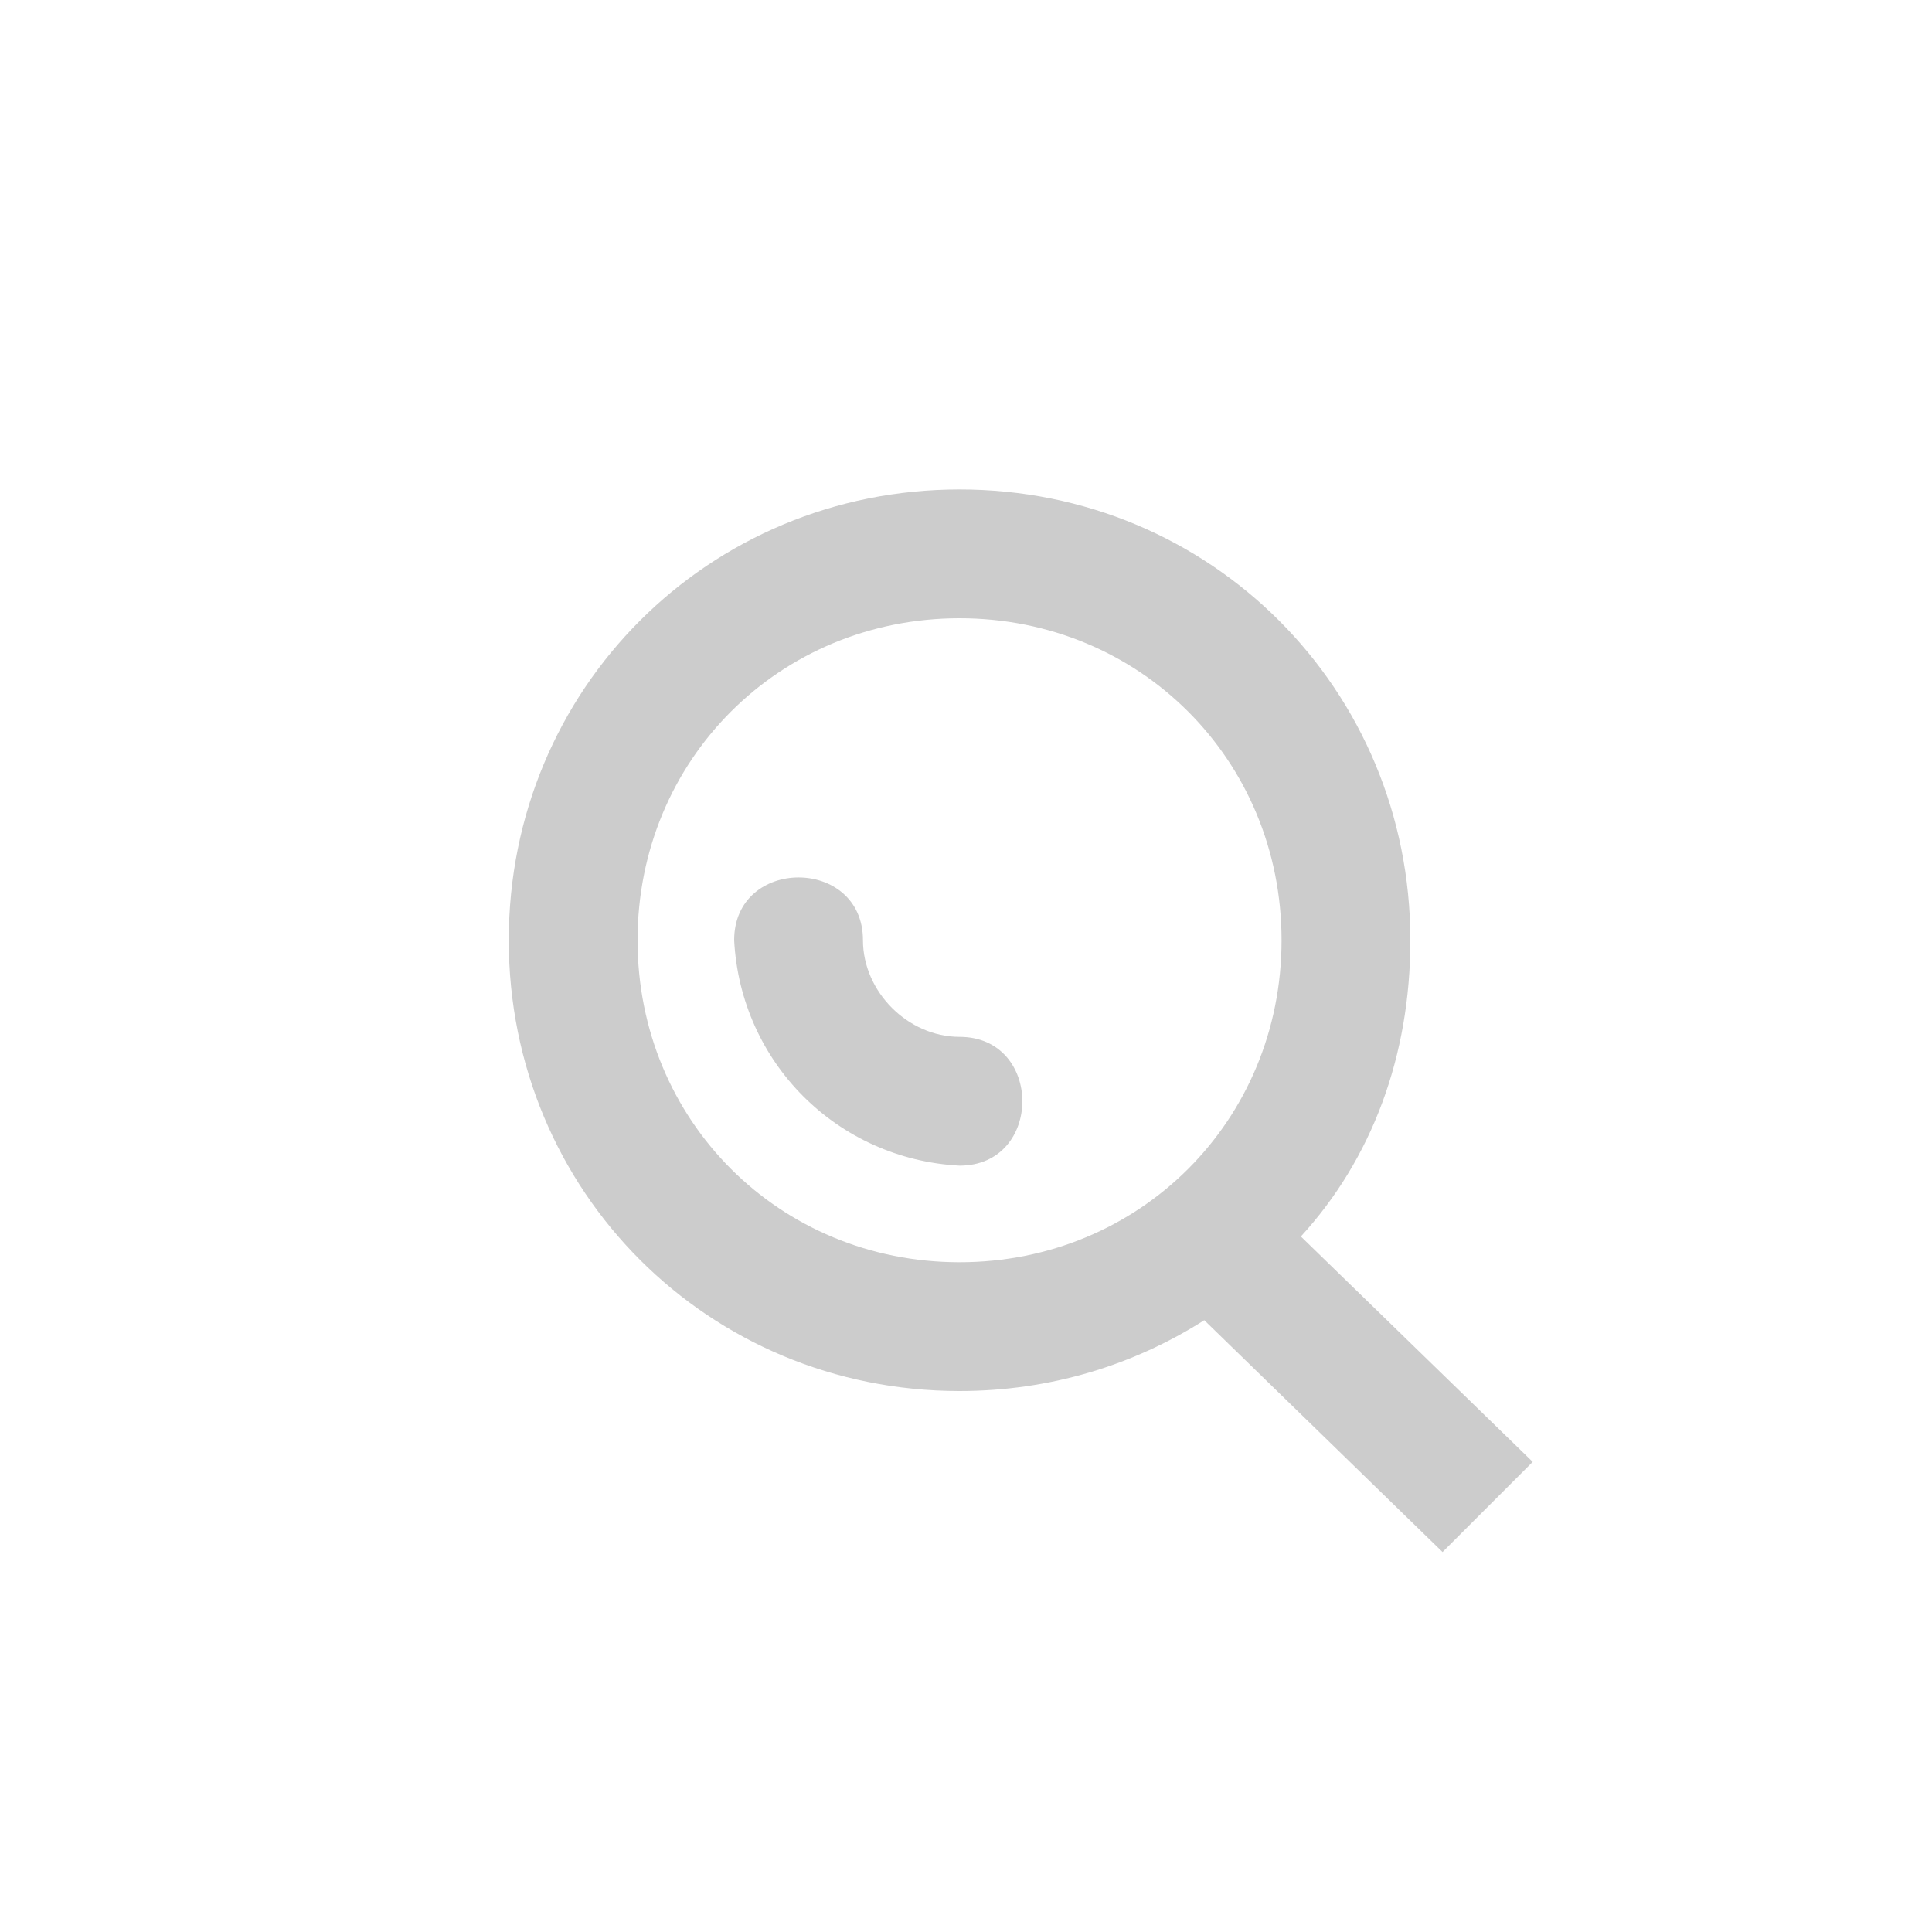
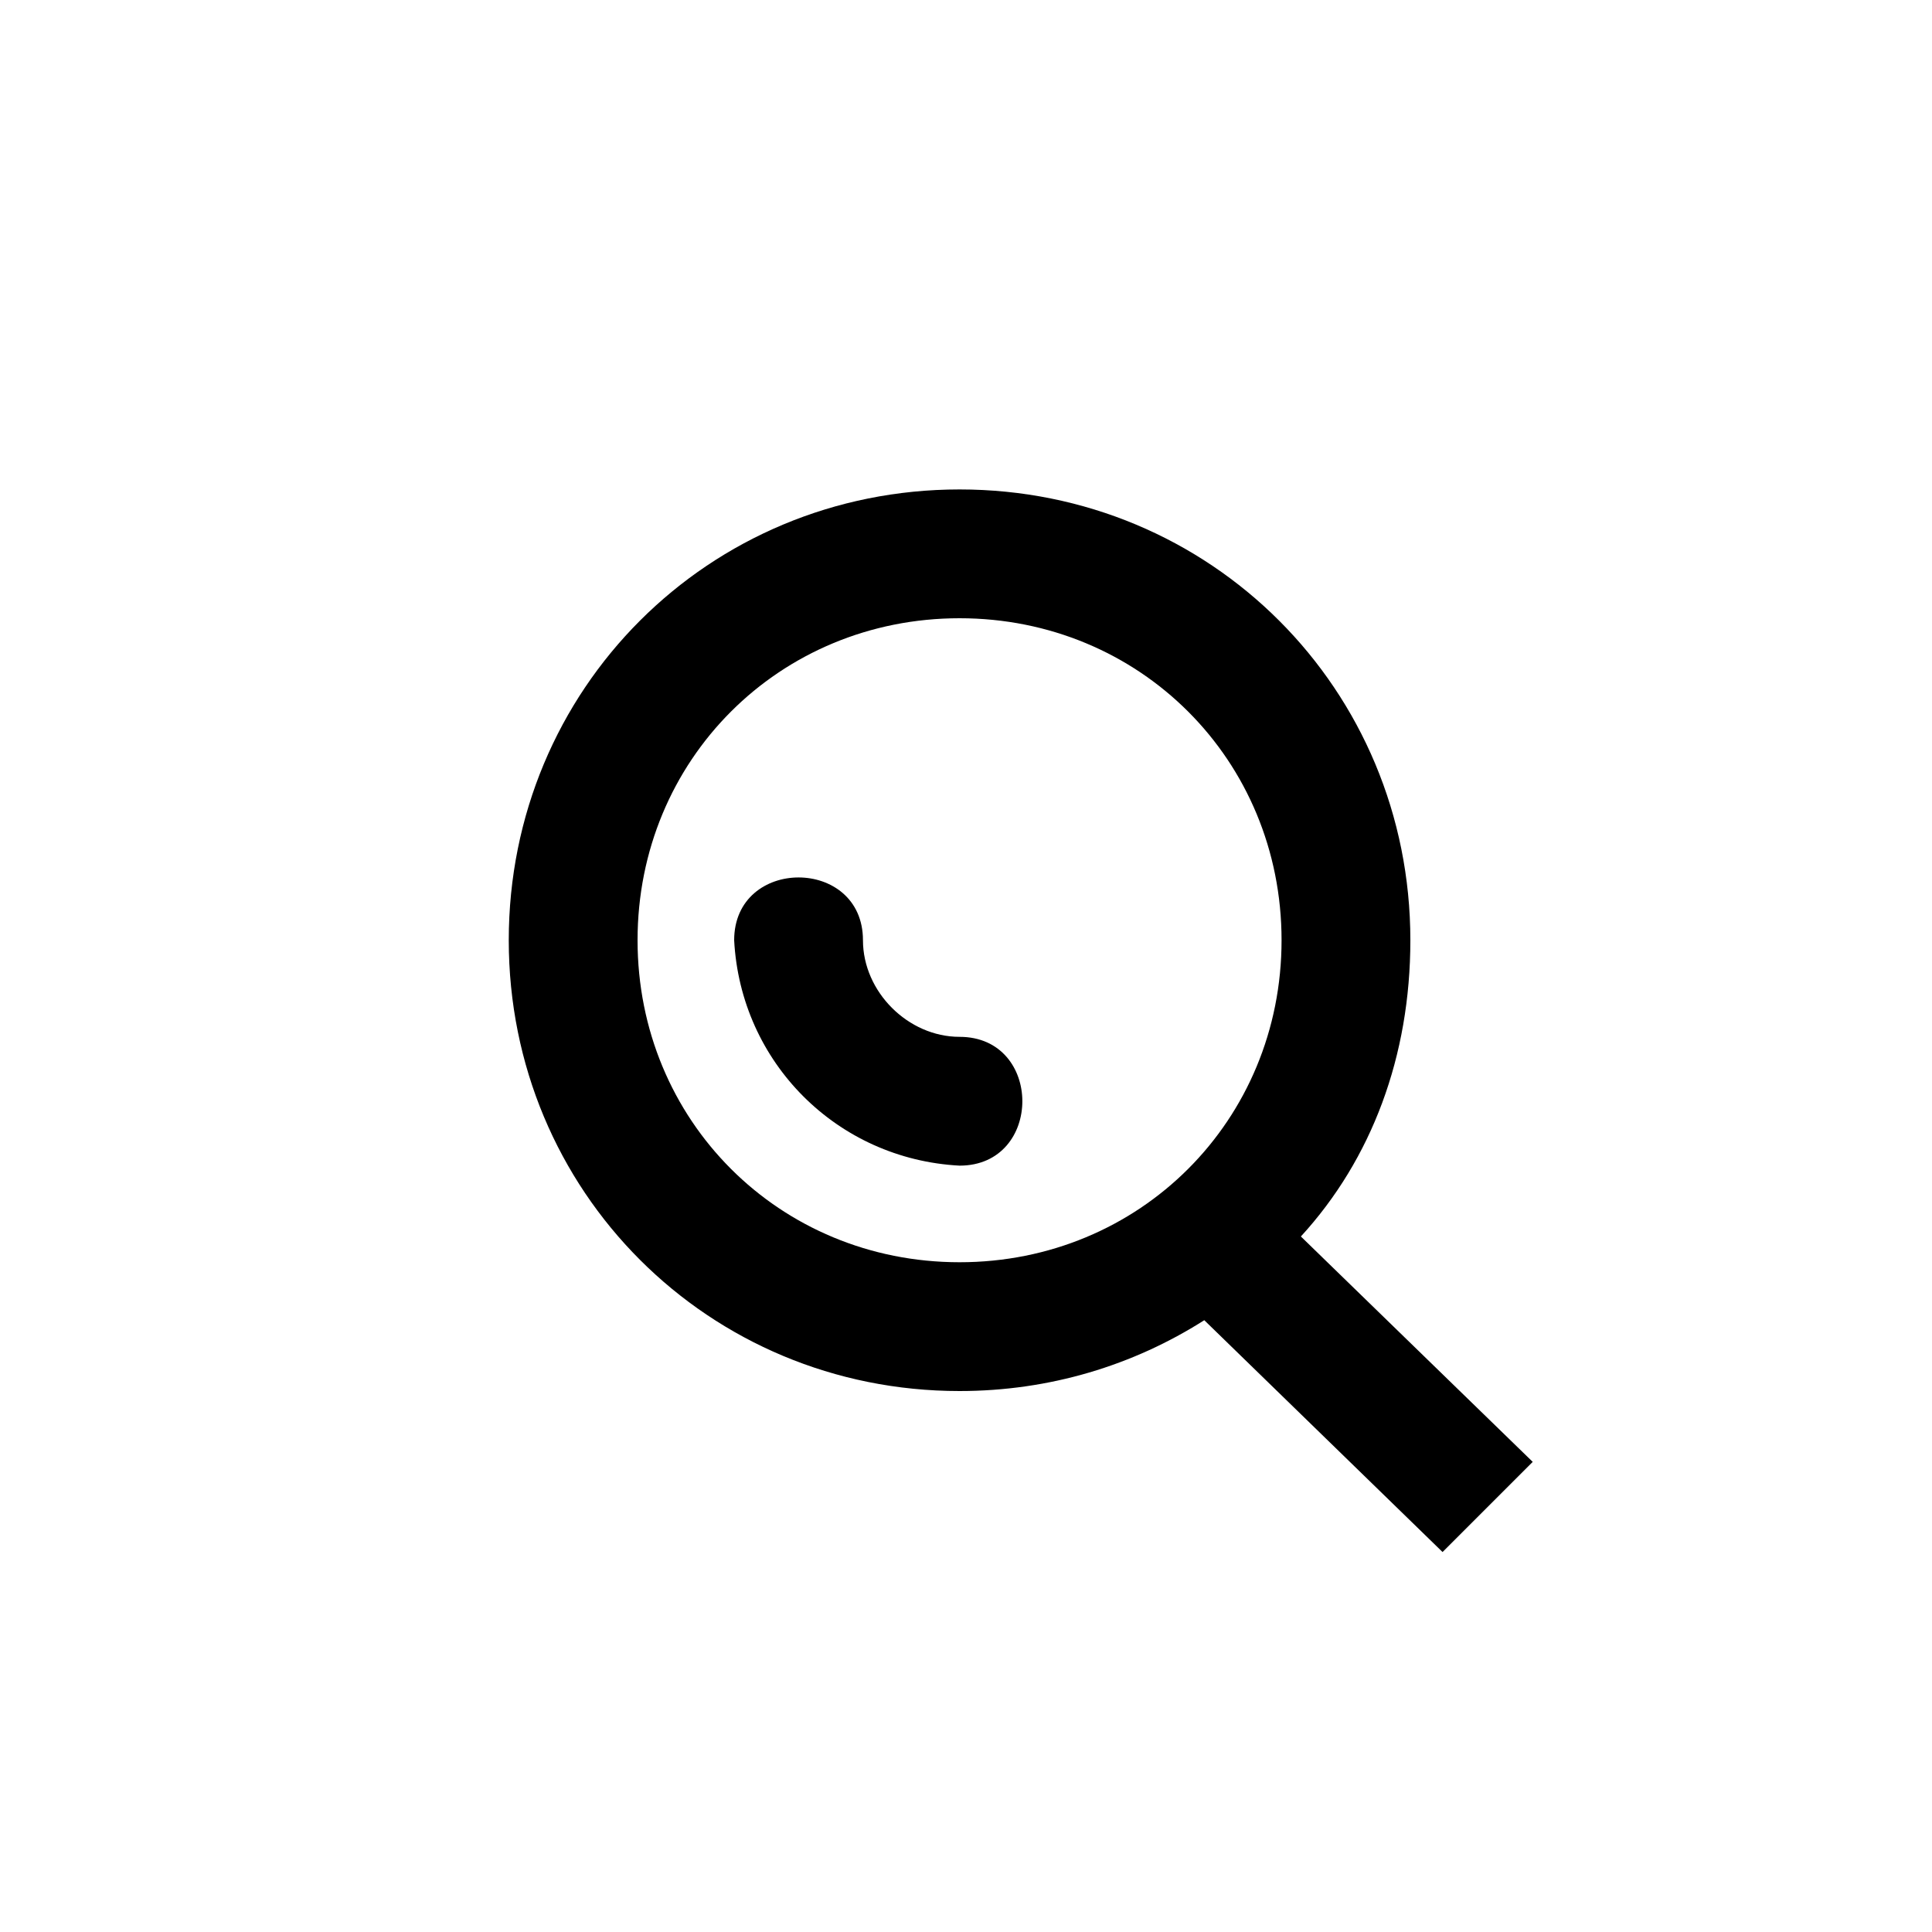
<svg xmlns="http://www.w3.org/2000/svg" version="1.1" id="Layer_1" x="0px" y="0px" viewBox="0 0 30 30" enable-background="new 0 0 30 30" xml:space="preserve">
-   <g>
-     <path fill="#CCCCCC" d="M14.9,16.1c-0.8,0-1.5-0.7-1.5-1.5c0-1.3-2-1.3-2,0c0.1,1.9,1.6,3.4,3.5,3.5C16.2,18.1,16.2,16.1,14.9,16.1   z" />
-     <path fill="#CCCCCC" d="M23.8,22.7l-3.6-3.5c1.1-1.2,1.7-2.8,1.7-4.6c0-3.9-3.1-7-7-7s-7,3.1-7,7s3.1,7,7,7c1.4,0,2.7-0.4,3.8-1.1   l3.7,3.6L23.8,22.7z M9.9,14.6c0-2.8,2.2-5,5-5c2.8,0,5,2.2,5,5c0,2.8-2.2,5-5,5C12.1,19.6,9.9,17.4,9.9,14.6z" />
-   </g>
+   <path d="M14.9,16.1c-0.8,0-1.5-0.7-1.5-1.5c0-1.3-2-1.3-2,0c0.1,1.9,1.6,3.4,3.5,3.5C16.2,18.1,16.2,16.1,14.9,16.1z" />
+   <path d="M23.8,22.7l-3.6-3.5c1.1-1.2,1.7-2.8,1.7-4.6c0-3.9-3.1-7-7-7s-7,3.1-7,7s3.1,7,7,7c1.4,0,2.7-0.4,3.8-1.1l3.7,3.6  L23.8,22.7z M9.9,14.6c0-2.8,2.2-5,5-5s5,2.2,5,5s-2.2,5-5,5S9.9,17.4,9.9,14.6z" />
</svg>
